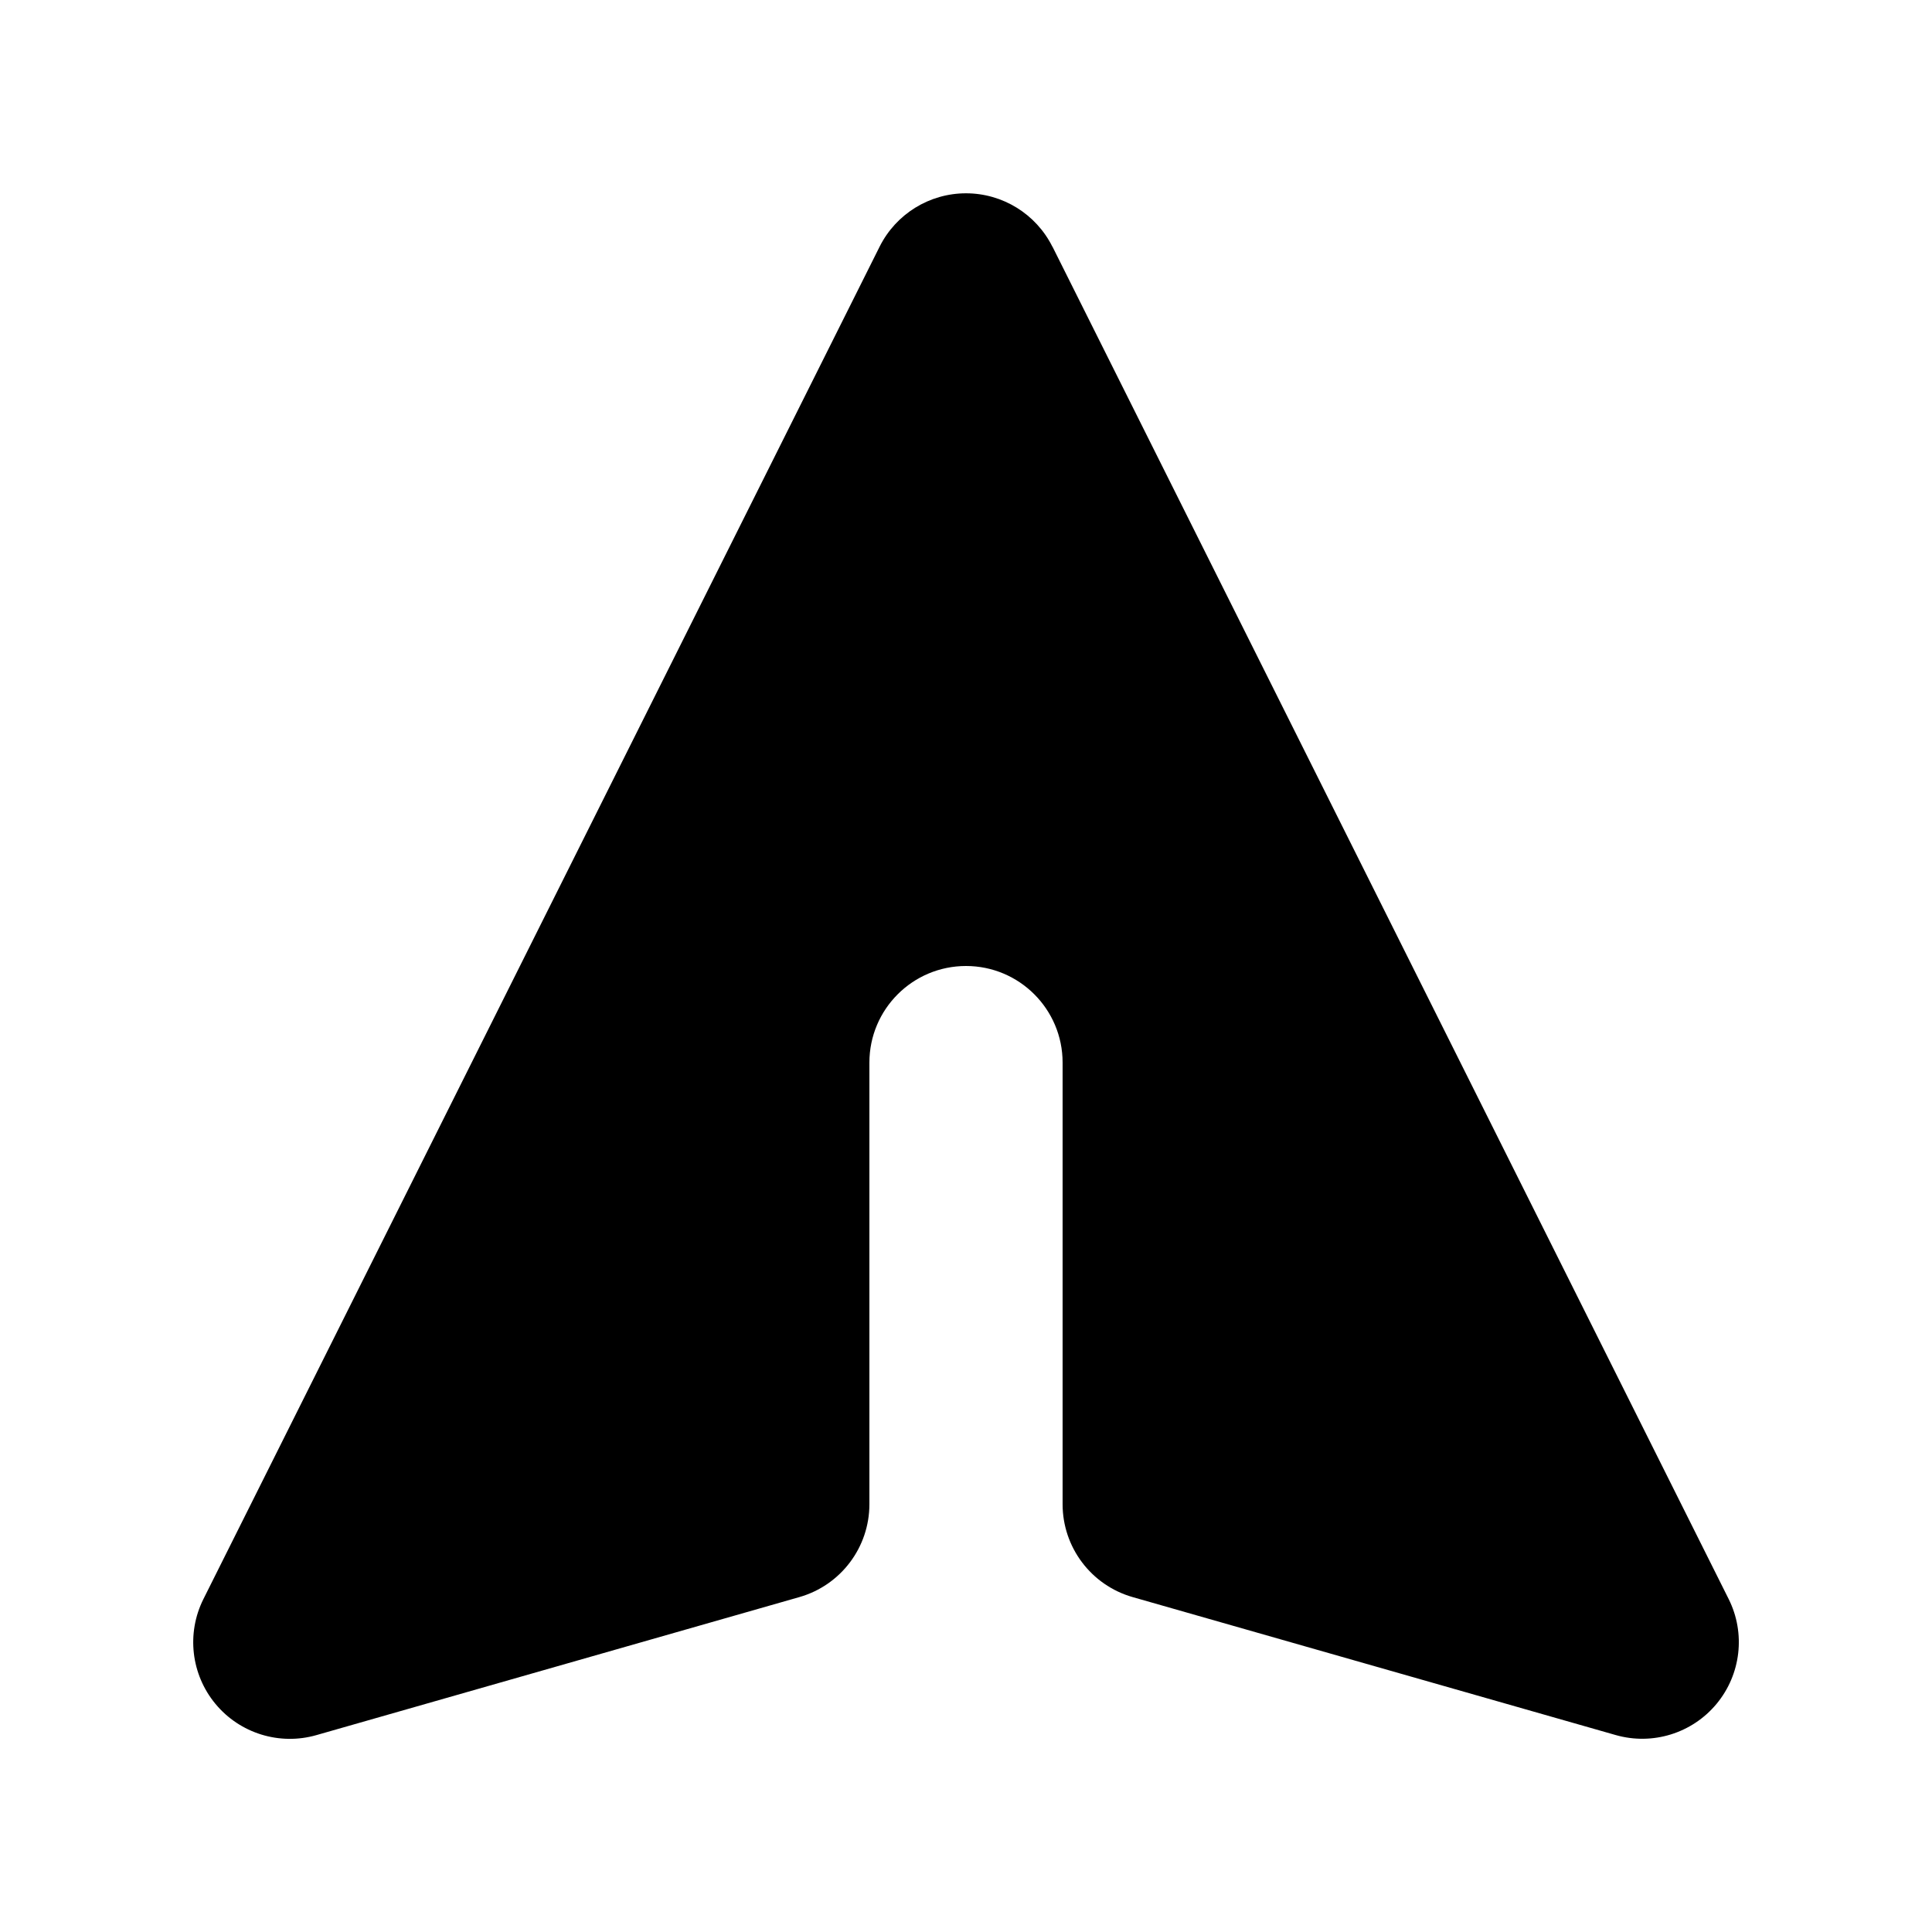
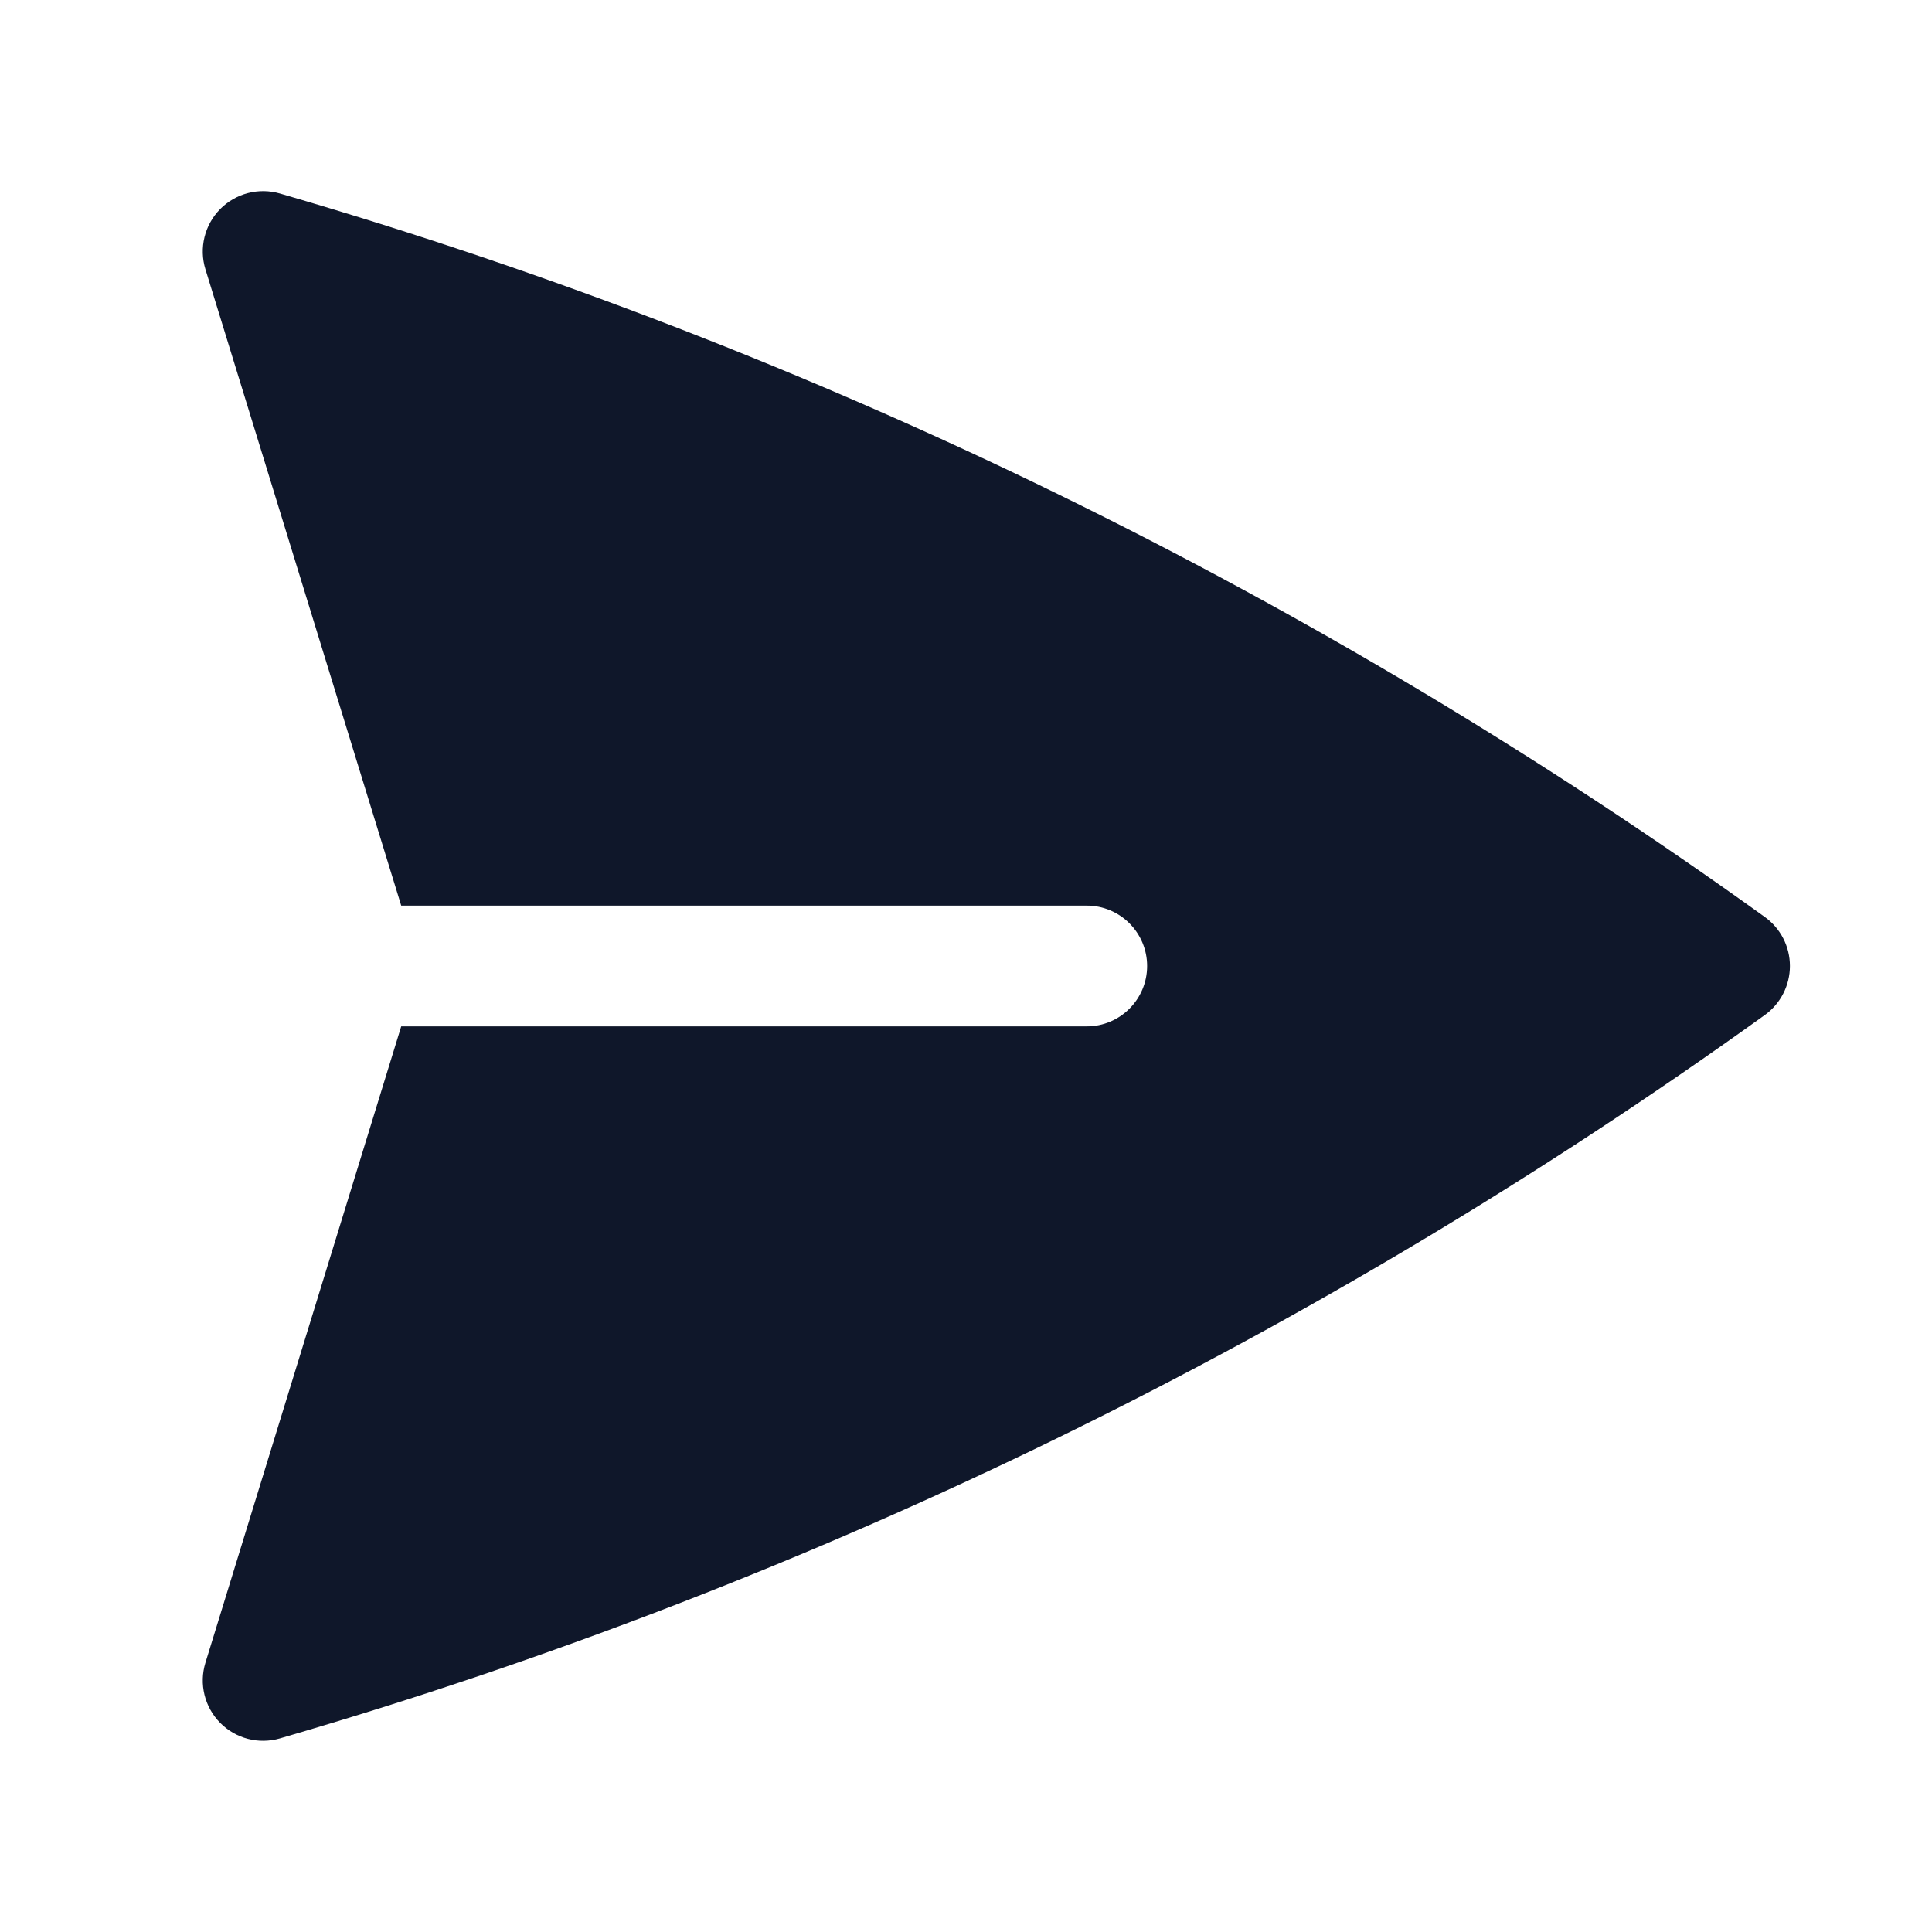
- <svg xmlns="http://www.w3.org/2000/svg" viewBox="0 0 20 20" fill="currentColor">
-   <path d="M10.894 2.553a1 1 0 00-1.788 0l-7 14a1 1 0 001.169 1.409l5-1.429A1 1 0 009 15.571V11a1 1 0 112 0v4.571a1 1 0 00.725.962l5 1.428a1 1 0 001.17-1.408l-7-14z" />
+ <svg xmlns="http://www.w3.org/2000/svg" width="24" height="24" viewBox="0 0 24 24" fill="none">
+   <path d="M3.478 2.404C3.213 2.327 2.928 2.402 2.734 2.598C2.541 2.795 2.471 3.082 2.552 3.345L4.984 11.25H13.5C13.914 11.25 14.25 11.586 14.25 12C14.25 12.414 13.914 12.75 13.5 12.75H4.984L2.552 20.655C2.471 20.918 2.541 21.205 2.734 21.401C2.928 21.598 3.213 21.672 3.478 21.595C10.177 19.649 16.397 16.581 21.923 12.609C22.119 12.468 22.235 12.241 22.235 12C22.235 11.758 22.119 11.532 21.923 11.391C16.397 7.418 10.177 4.35 3.478 2.404Z" fill="#0F172A" />
</svg>
